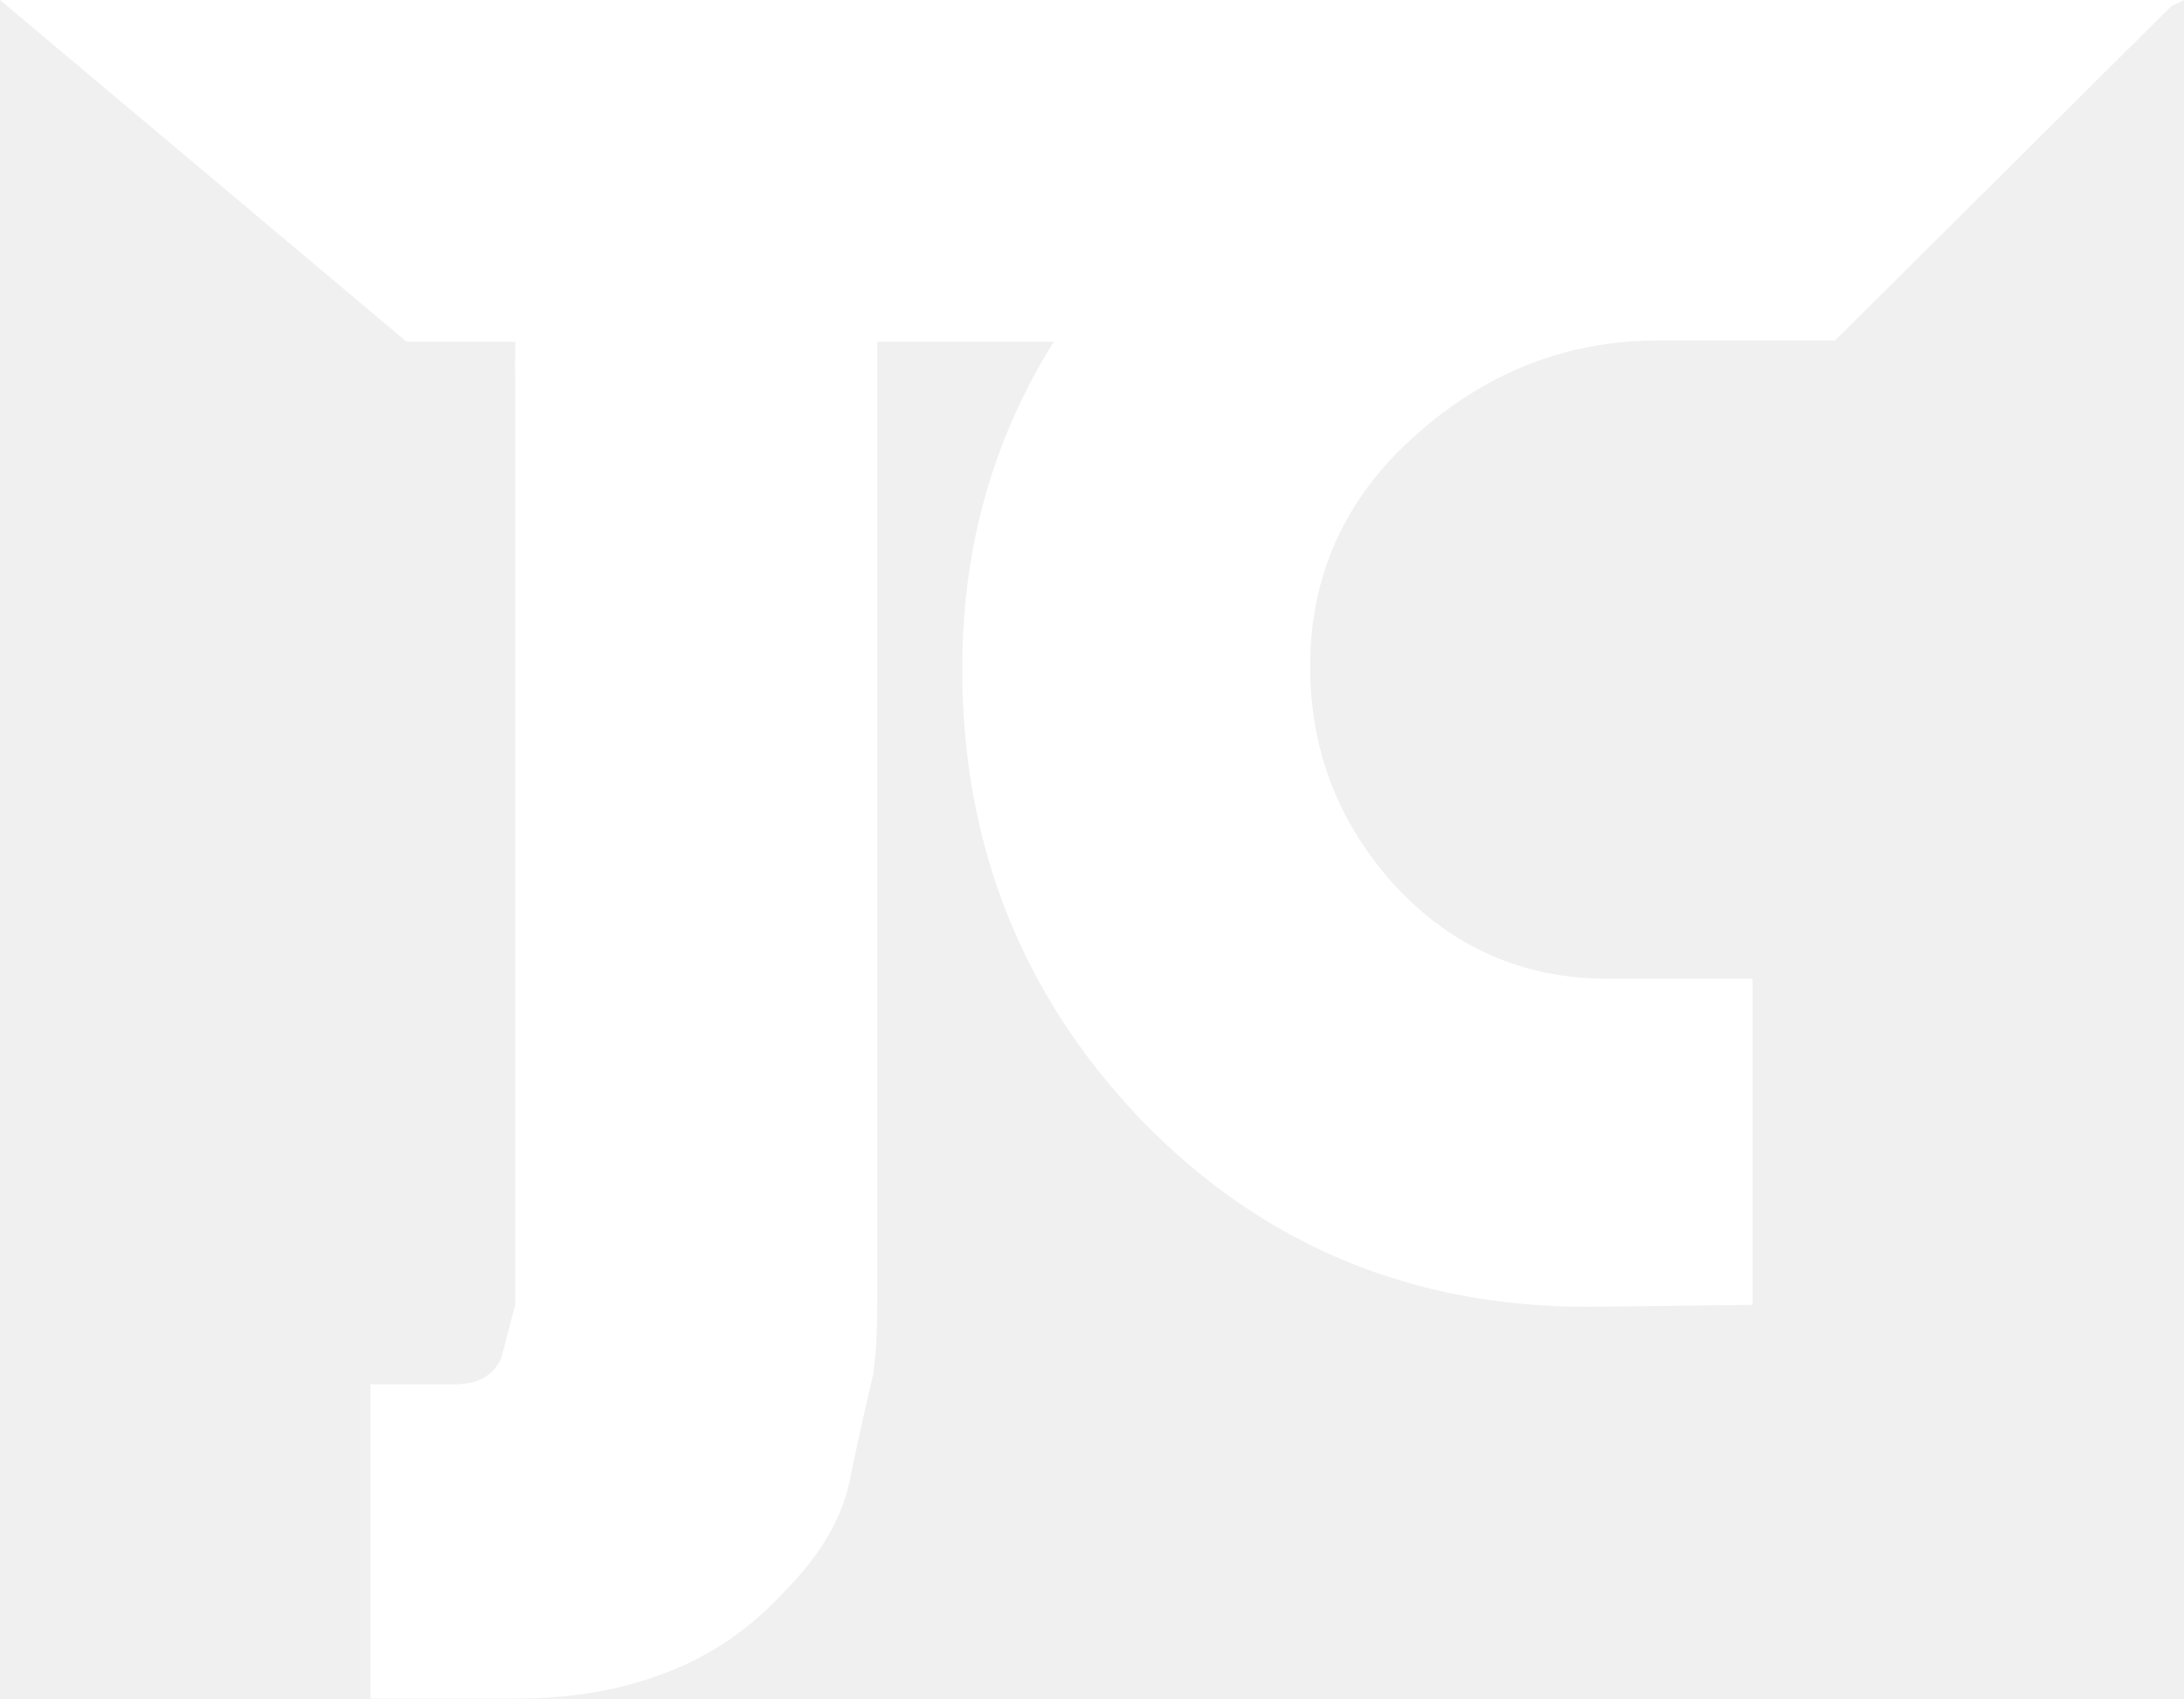
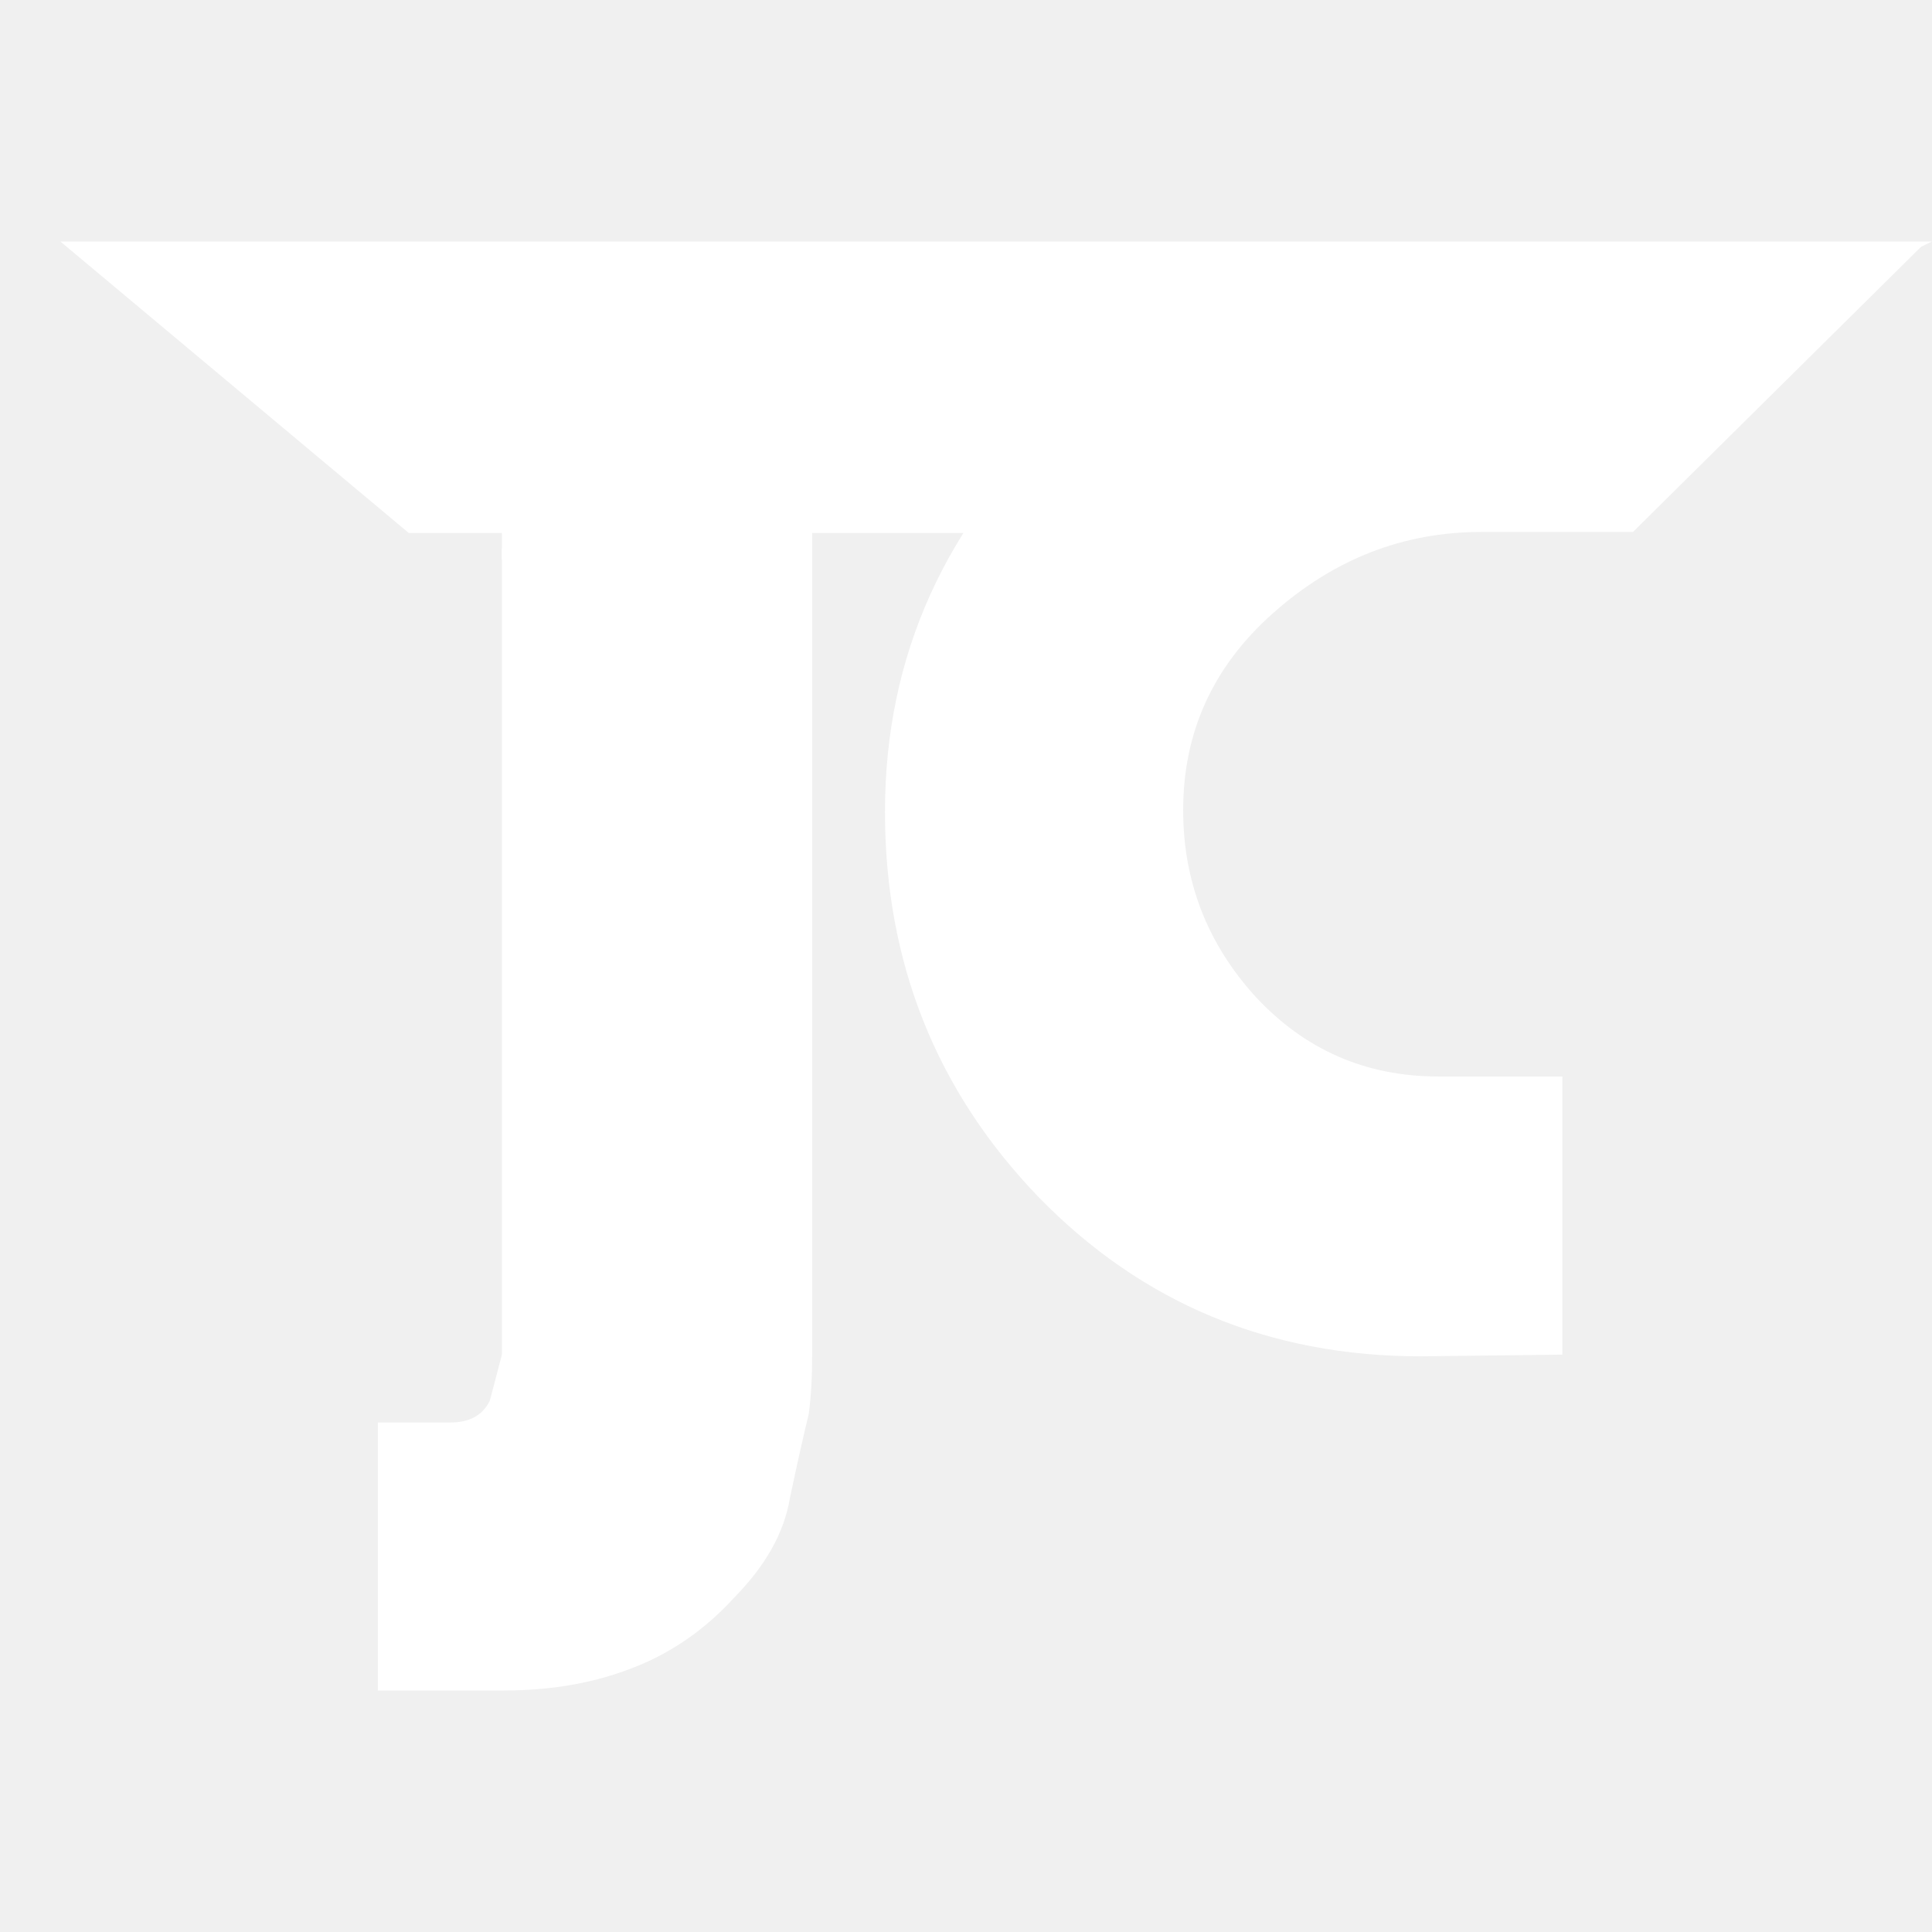
- <svg xmlns="http://www.w3.org/2000/svg" width="45" height="35" viewBox="0 0 45 35" fill="none">
-   <path d="M10.616 26.888V7.426L18.075 0.051V26.888C18.075 27.434 18.047 27.912 17.992 28.322C17.854 28.895 17.702 29.578 17.536 30.37C17.398 31.19 16.956 31.982 16.21 32.747C15.492 33.539 14.663 34.112 13.724 34.467C12.812 34.822 11.79 35 10.658 35H7.633V28.526H9.373C9.843 28.526 10.16 28.349 10.326 27.994L10.616 26.888Z" fill="white" />
-   <path d="M36.112 20.168V26.888L32.714 26.929C29.067 26.929 26.001 25.645 23.514 23.077C21.056 20.51 19.826 17.41 19.826 13.777C19.826 10.007 21.277 6.784 24.177 4.107C27.078 1.431 30.517 0.092 34.496 0.092L44.814 0.051L37.811 7.016H34.164C32.285 7.016 30.614 7.672 29.15 8.983C27.713 10.267 26.995 11.851 26.995 13.736C26.995 15.457 27.575 16.959 28.736 18.243C29.924 19.526 31.388 20.168 33.128 20.168H36.112Z" fill="white" />
-   <path d="M8.378 7.042L0 0H45L30.488 7.042L8.378 7.042Z" fill="white" />
-   <path d="M10.616 6.722V7.682L11.749 7.362L10.616 6.722Z" fill="white" />
+ <svg xmlns="http://www.w3.org/2000/svg" width="32" height="32" viewBox="0 0 32 32" fill="none">
+   <path d="M8.313 22.437V9.092L13.452 4.035V22.437C13.452 22.812 13.433 23.14 13.395 23.421C13.3 23.814 13.195 24.282 13.081 24.825C12.986 25.387 12.681 25.93 12.167 26.455C11.672 26.998 11.101 27.391 10.454 27.635C9.826 27.878 9.122 28 8.342 28H6.258V23.561H7.457C7.78 23.561 7.999 23.439 8.114 23.196L8.313 22.437Z" fill="white" />
+   <path d="M25.877 17.83V22.437L23.536 22.465C21.024 22.465 18.912 21.585 17.199 19.824C15.505 18.064 14.658 15.938 14.658 13.447C14.658 10.862 15.657 8.652 17.655 6.816C19.654 4.981 22.023 4.063 24.764 4.063L31.872 4.035L27.047 8.811H24.535C23.241 8.811 22.09 9.261 21.081 10.16C20.091 11.04 19.597 12.126 19.597 13.419C19.597 14.599 19.996 15.629 20.796 16.509C21.614 17.39 22.623 17.83 23.822 17.83H25.877Z" fill="white" />
+   <path d="M6.772 8.829L1 4H32L22.003 8.829L6.772 8.829Z" fill="white" />
+   <path d="M8.313 8.609V9.268L9.093 9.048L8.313 8.609Z" fill="white" />
</svg>
